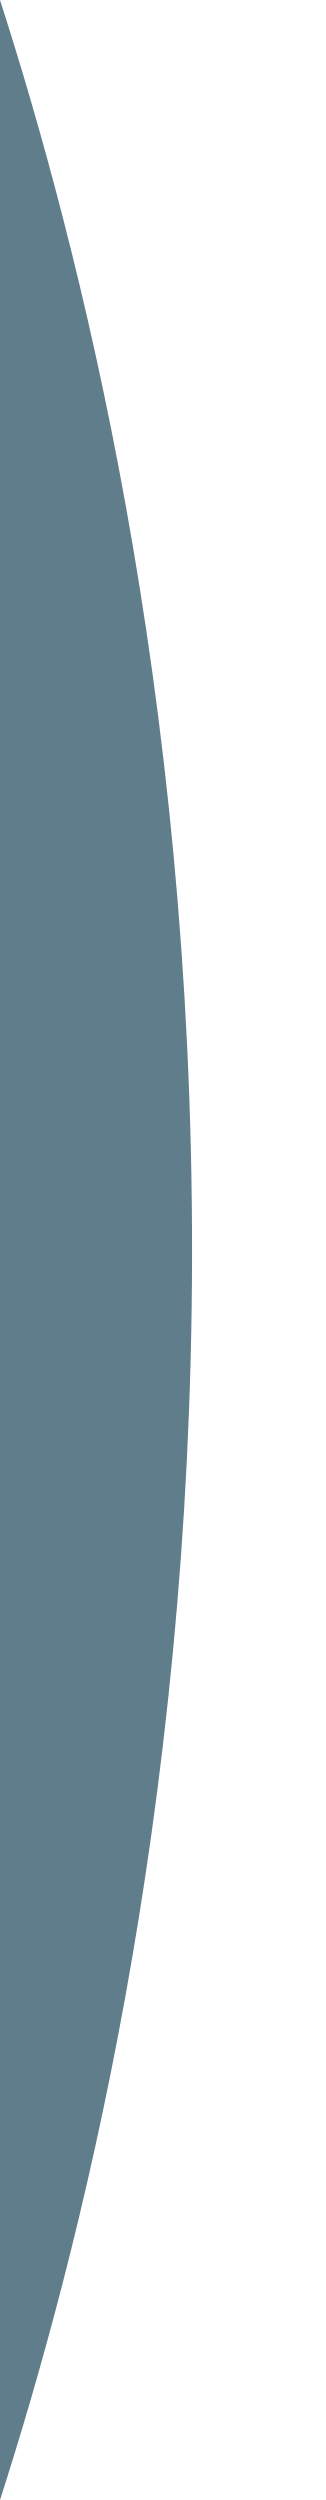
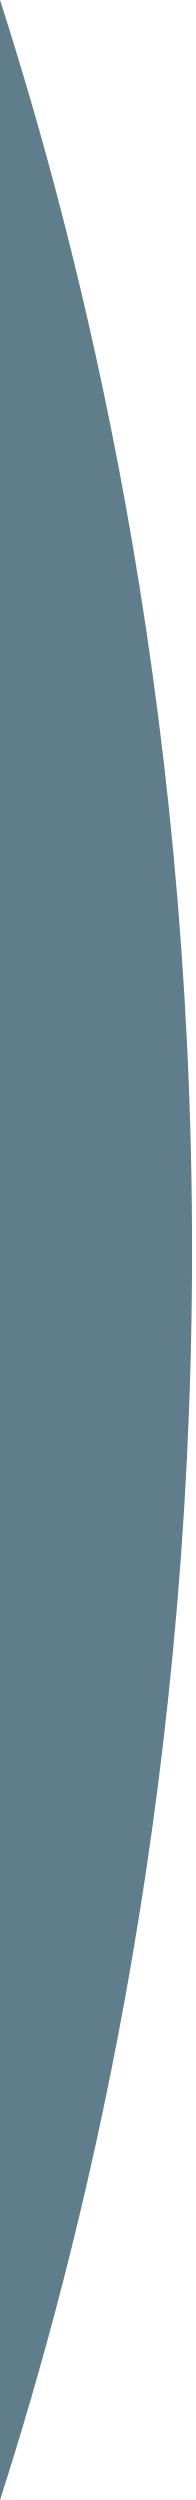
- <svg xmlns="http://www.w3.org/2000/svg" version="1.1" id="레이어_1" x="0px" y="0px" viewBox="0 0 100 768" style="enable-background:new 0 0 100 768;" xml:space="preserve">
+ <svg xmlns="http://www.w3.org/2000/svg" version="1.1" id="레이어_1" x="0px" y="0px" viewBox="0 0 60 768" style="enable-background:new 0 0 60 768;" xml:space="preserve">
  <style type="text/css">
	.st0{fill:#607D8B;}
</style>
  <path class="st0" d="M0,0c24.3,75.6,59.2,210.9,59,385.5C58.8,558.5,24.2,692.7,0,768C0,512,0,256,0,0z" />
</svg>
